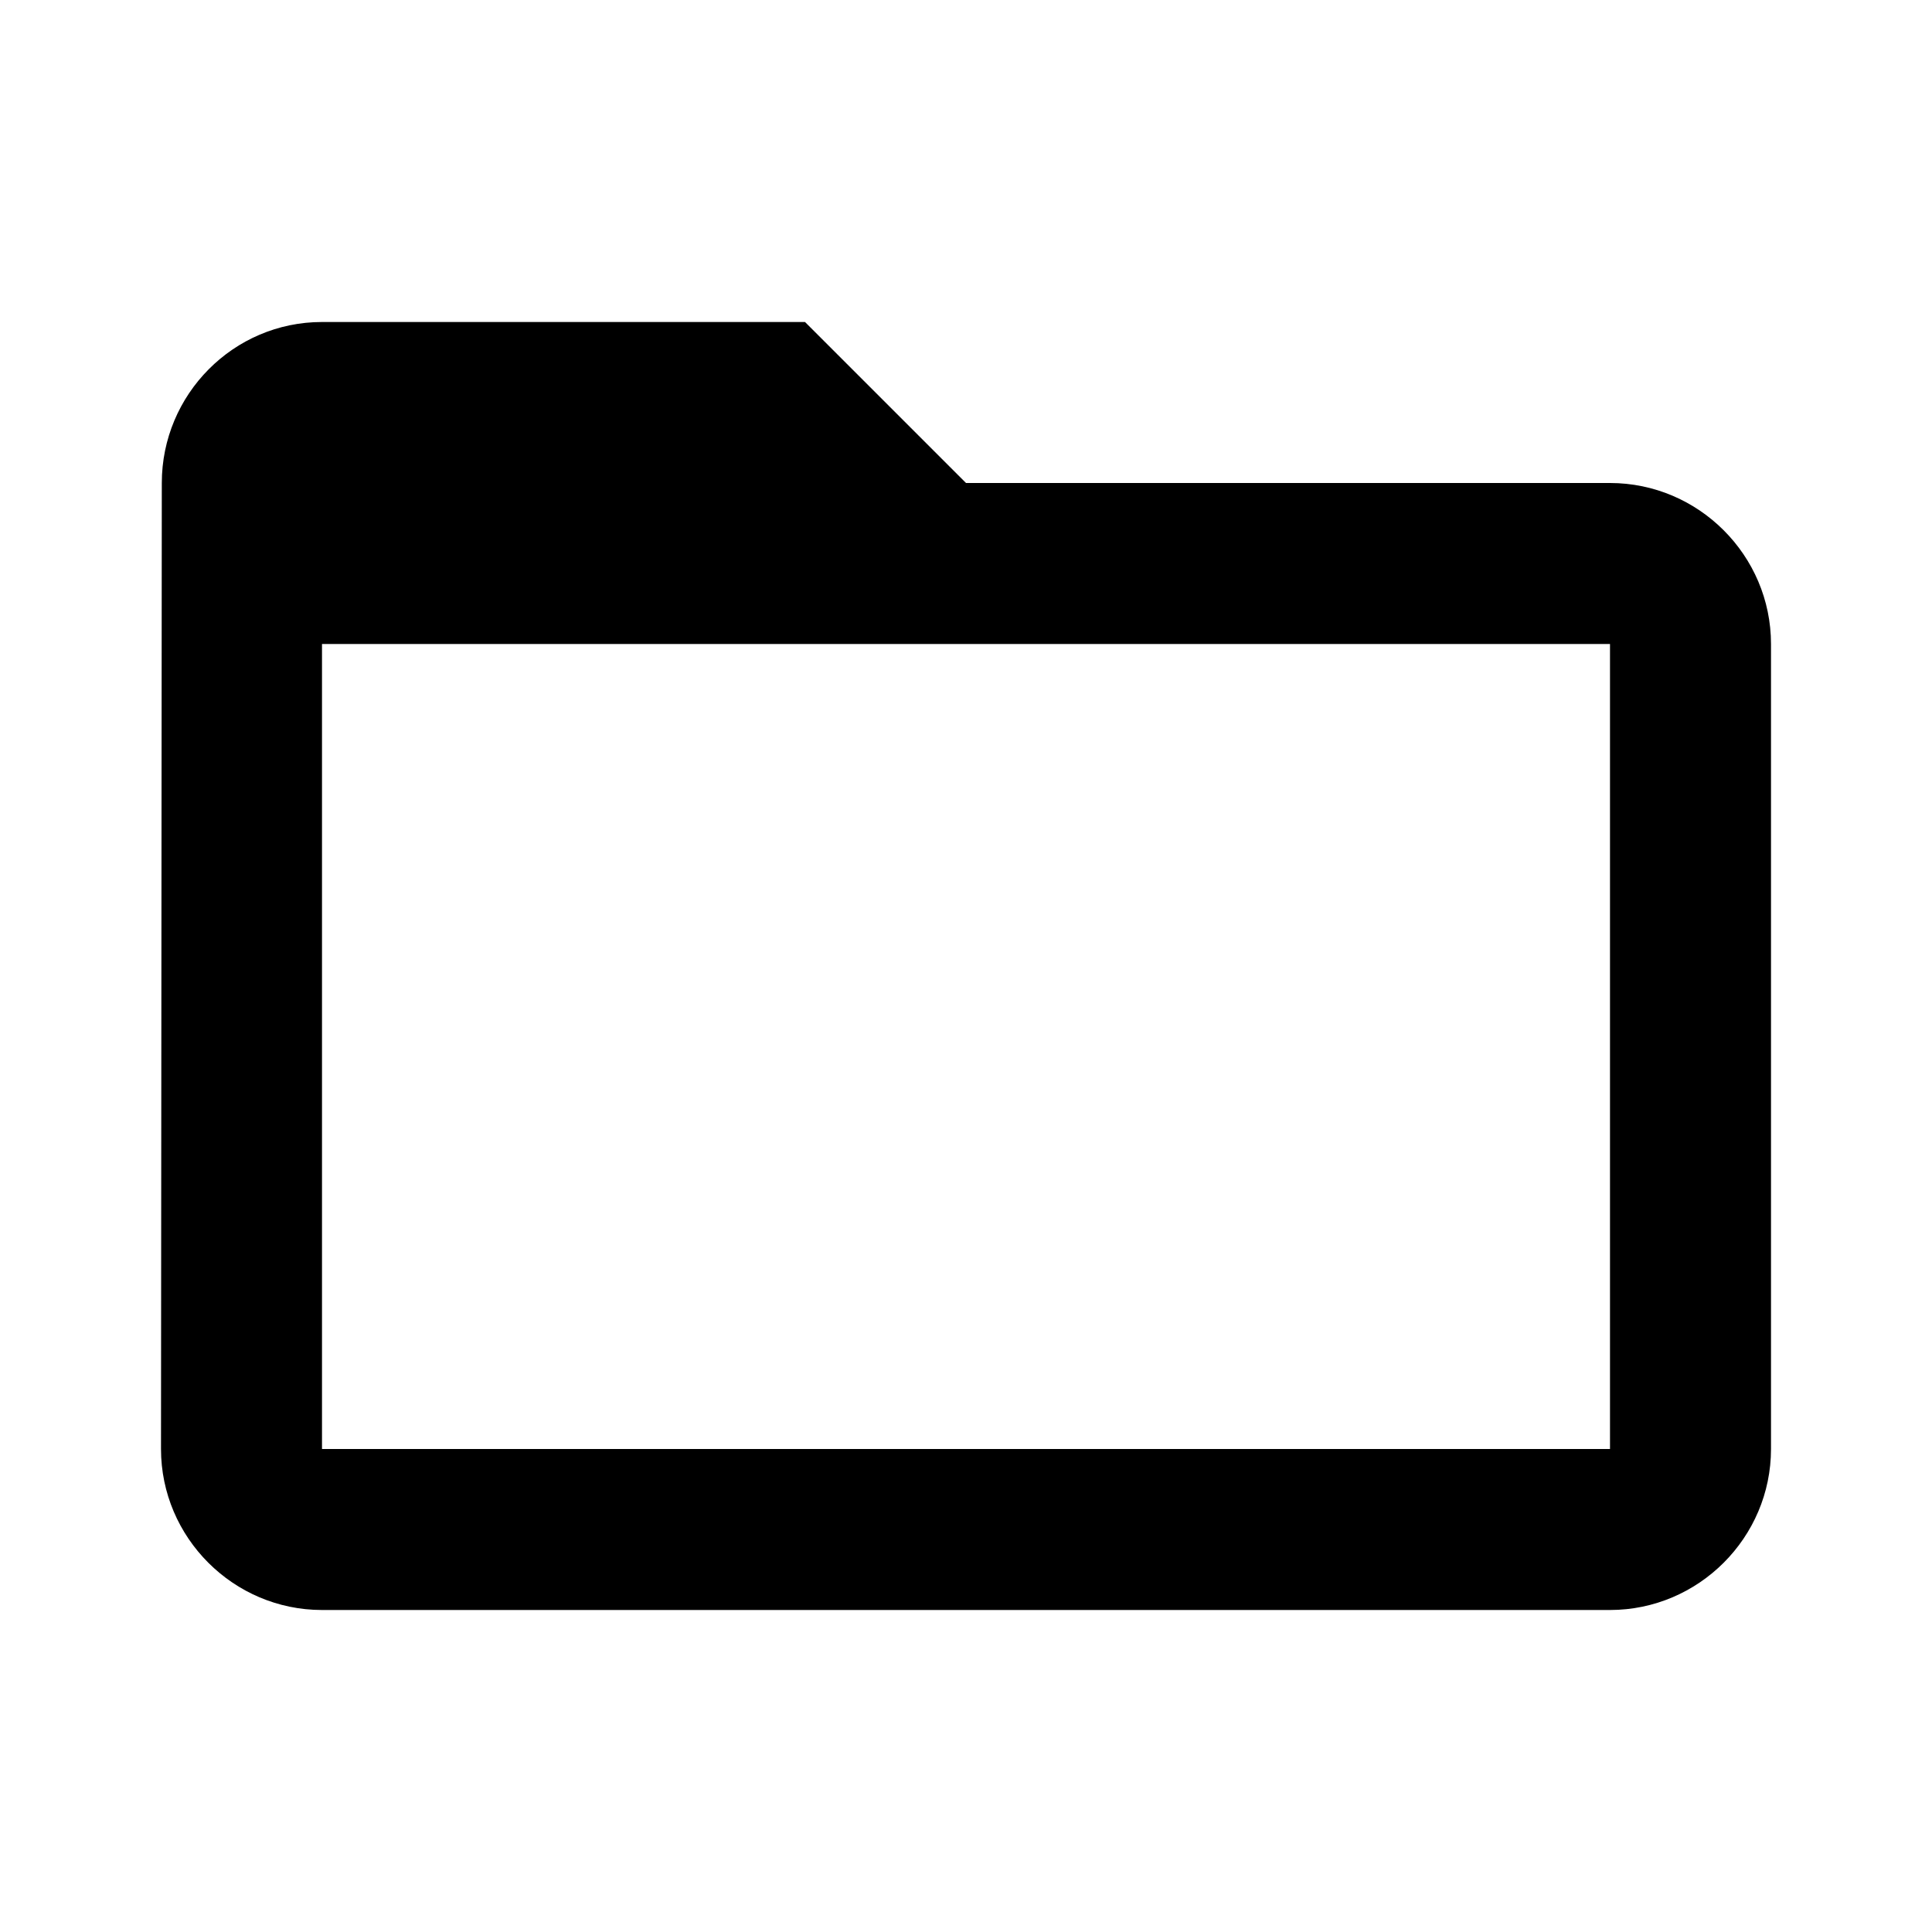
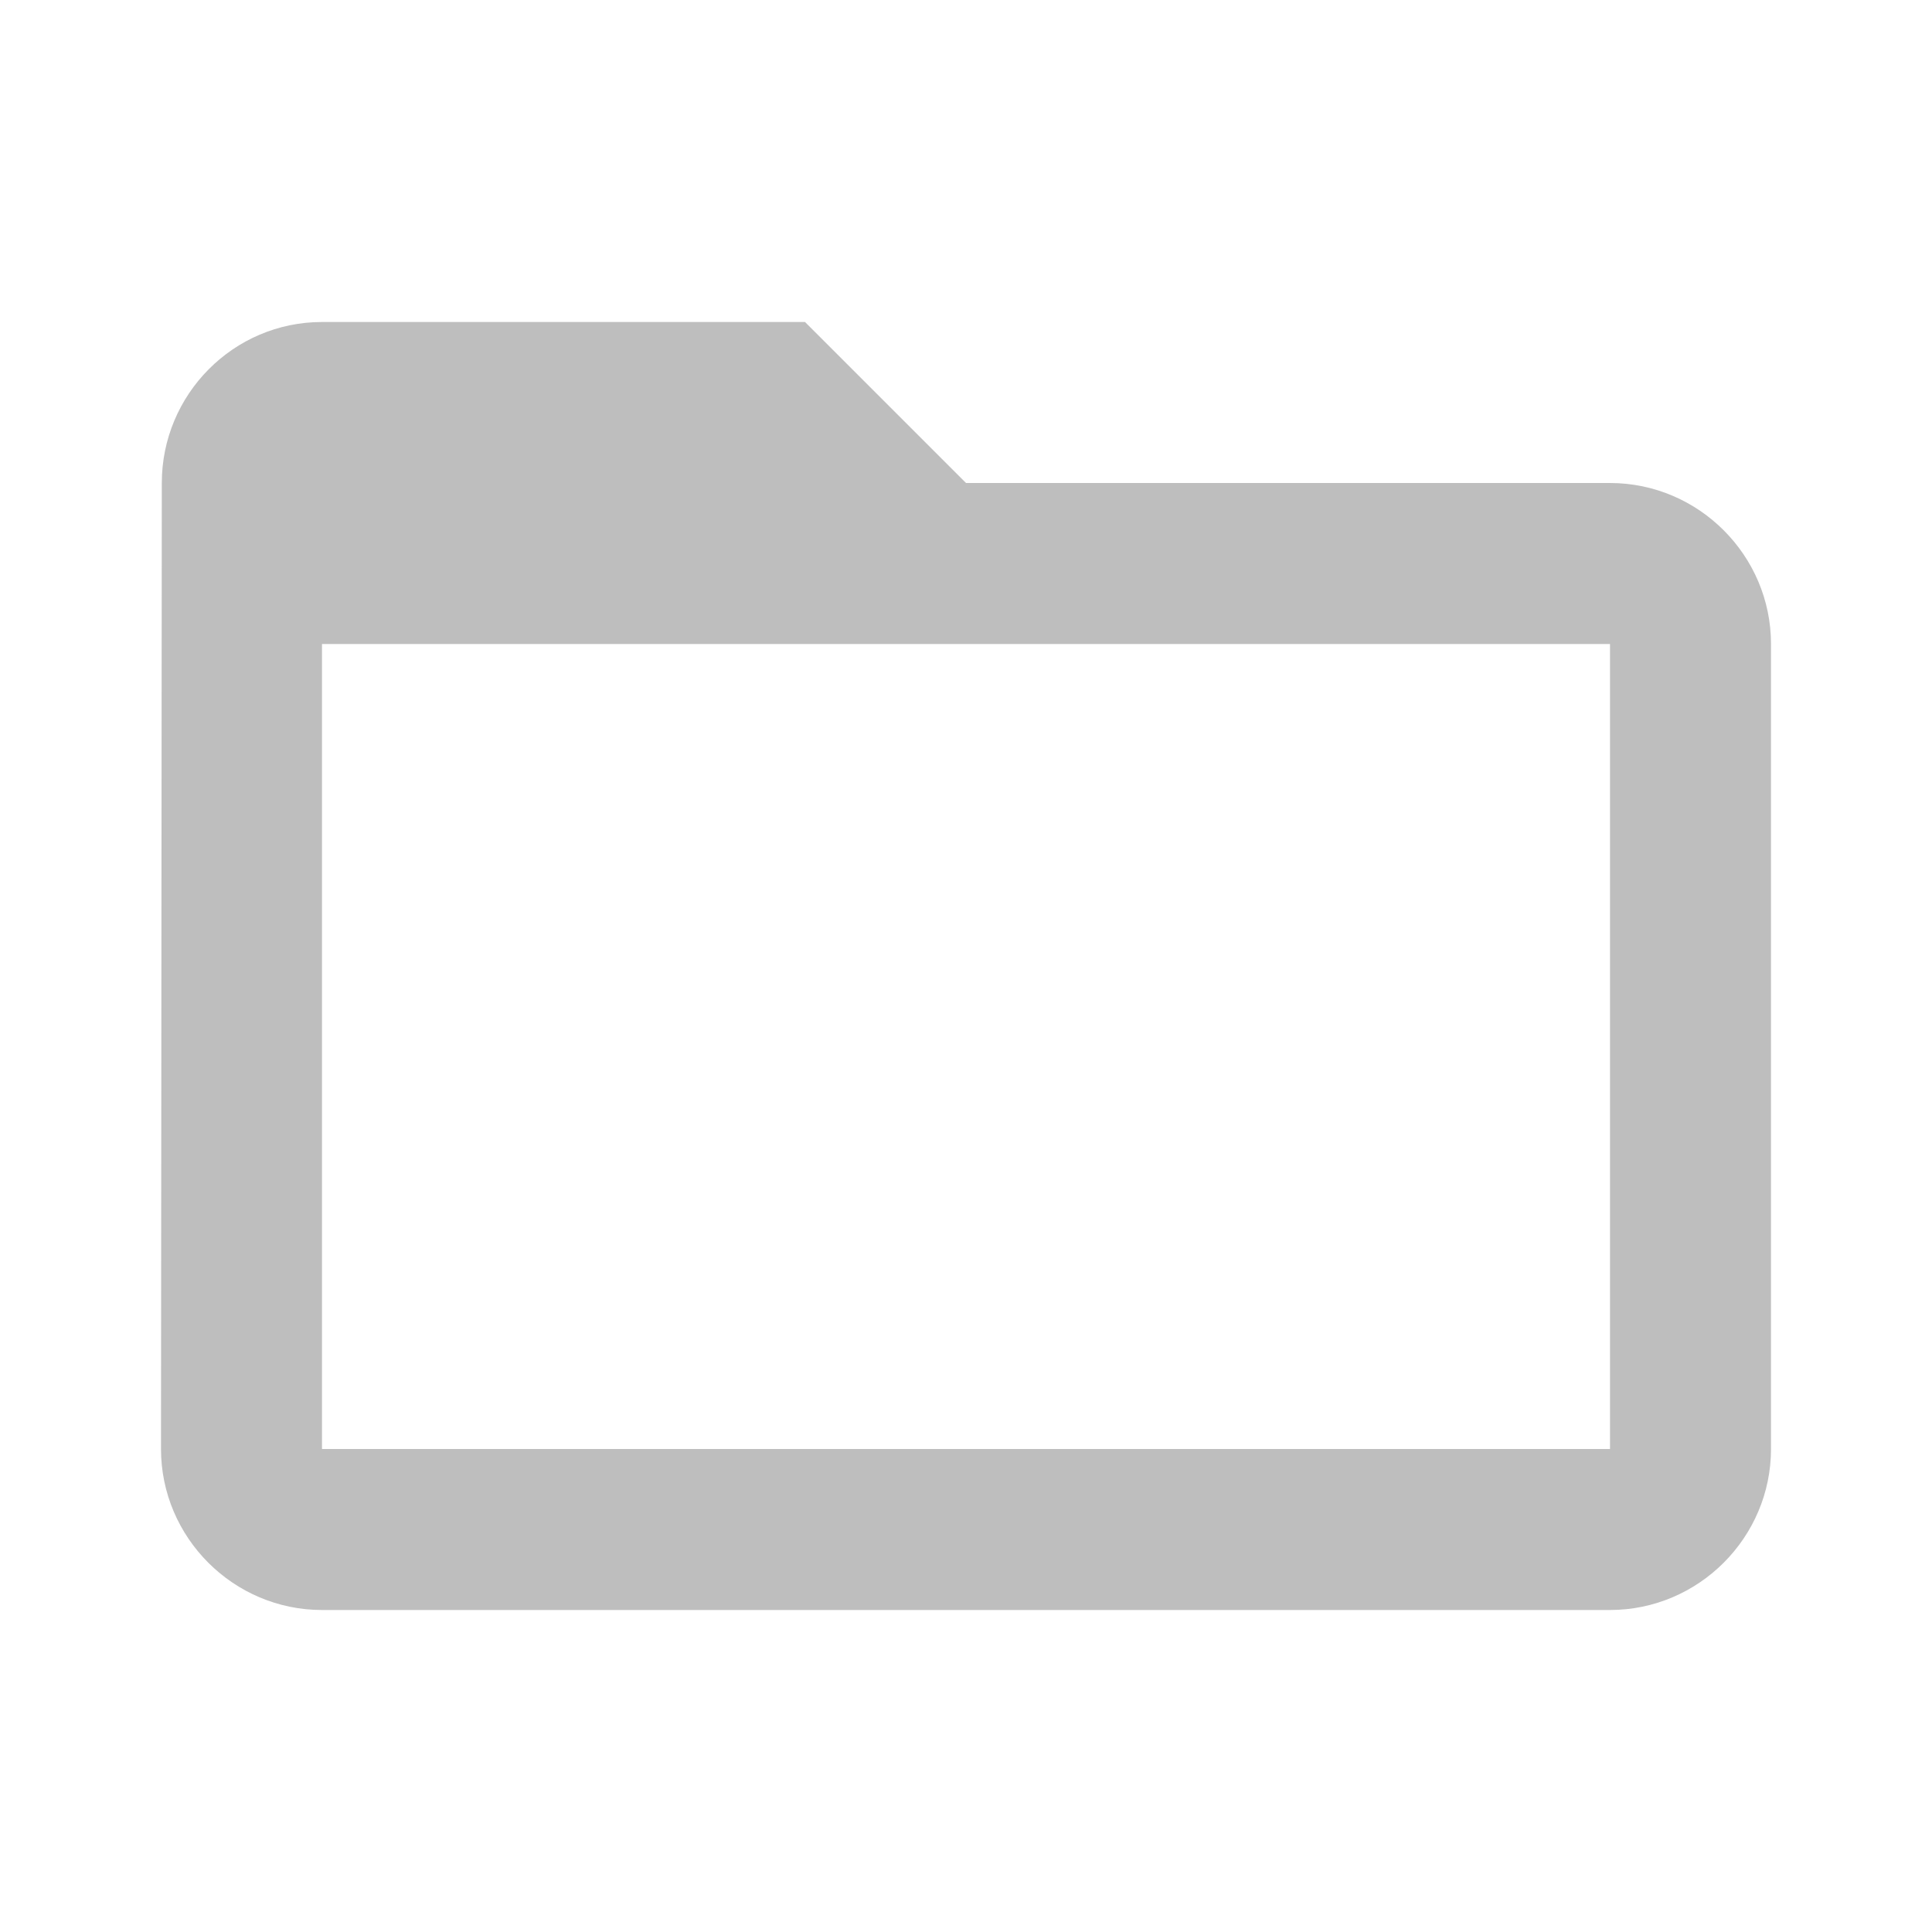
- <svg xmlns="http://www.w3.org/2000/svg" class="mud-icon-root mud-svg-icon mud-icon-size-medium" focusable="false" viewBox="0 0 24 24" aria-hidden="true" role="img">
-   <path d="M0 0h24v24H0V0z" fill="none" />
-   <path d="M20 6h-8l-2-2H4c-1.1 0-1.99.9-1.99 2L2 18c0 1.1.9 2 2 2h16c1.1 0 2-.9 2-2V8c0-1.1-.9-2-2-2zm0 12H4V8h16v10z" />
+ <svg xmlns="http://www.w3.org/2000/svg" class="mud-icon-root mud-svg-icon mud-icon-size-medium" focusable="false" viewBox="0 0 24 24" aria-hidden="true" role="img" version="1.1" id="svg2">
+   <defs id="defs2" />
+   <path d="M0 0h24v24H0V0z" fill="none" id="path1" />
+   <path d="M20 6h-8l-2-2H4c-1.1 0-1.99.9-1.99 2L2 18c0 1.1.9 2 2 2h16c1.1 0 2-.9 2-2V8c0-1.1-.9-2-2-2zm0 12H4V8h16v10z" id="path2" style="fill:#bebebe;fill-opacity:1" />
</svg>
